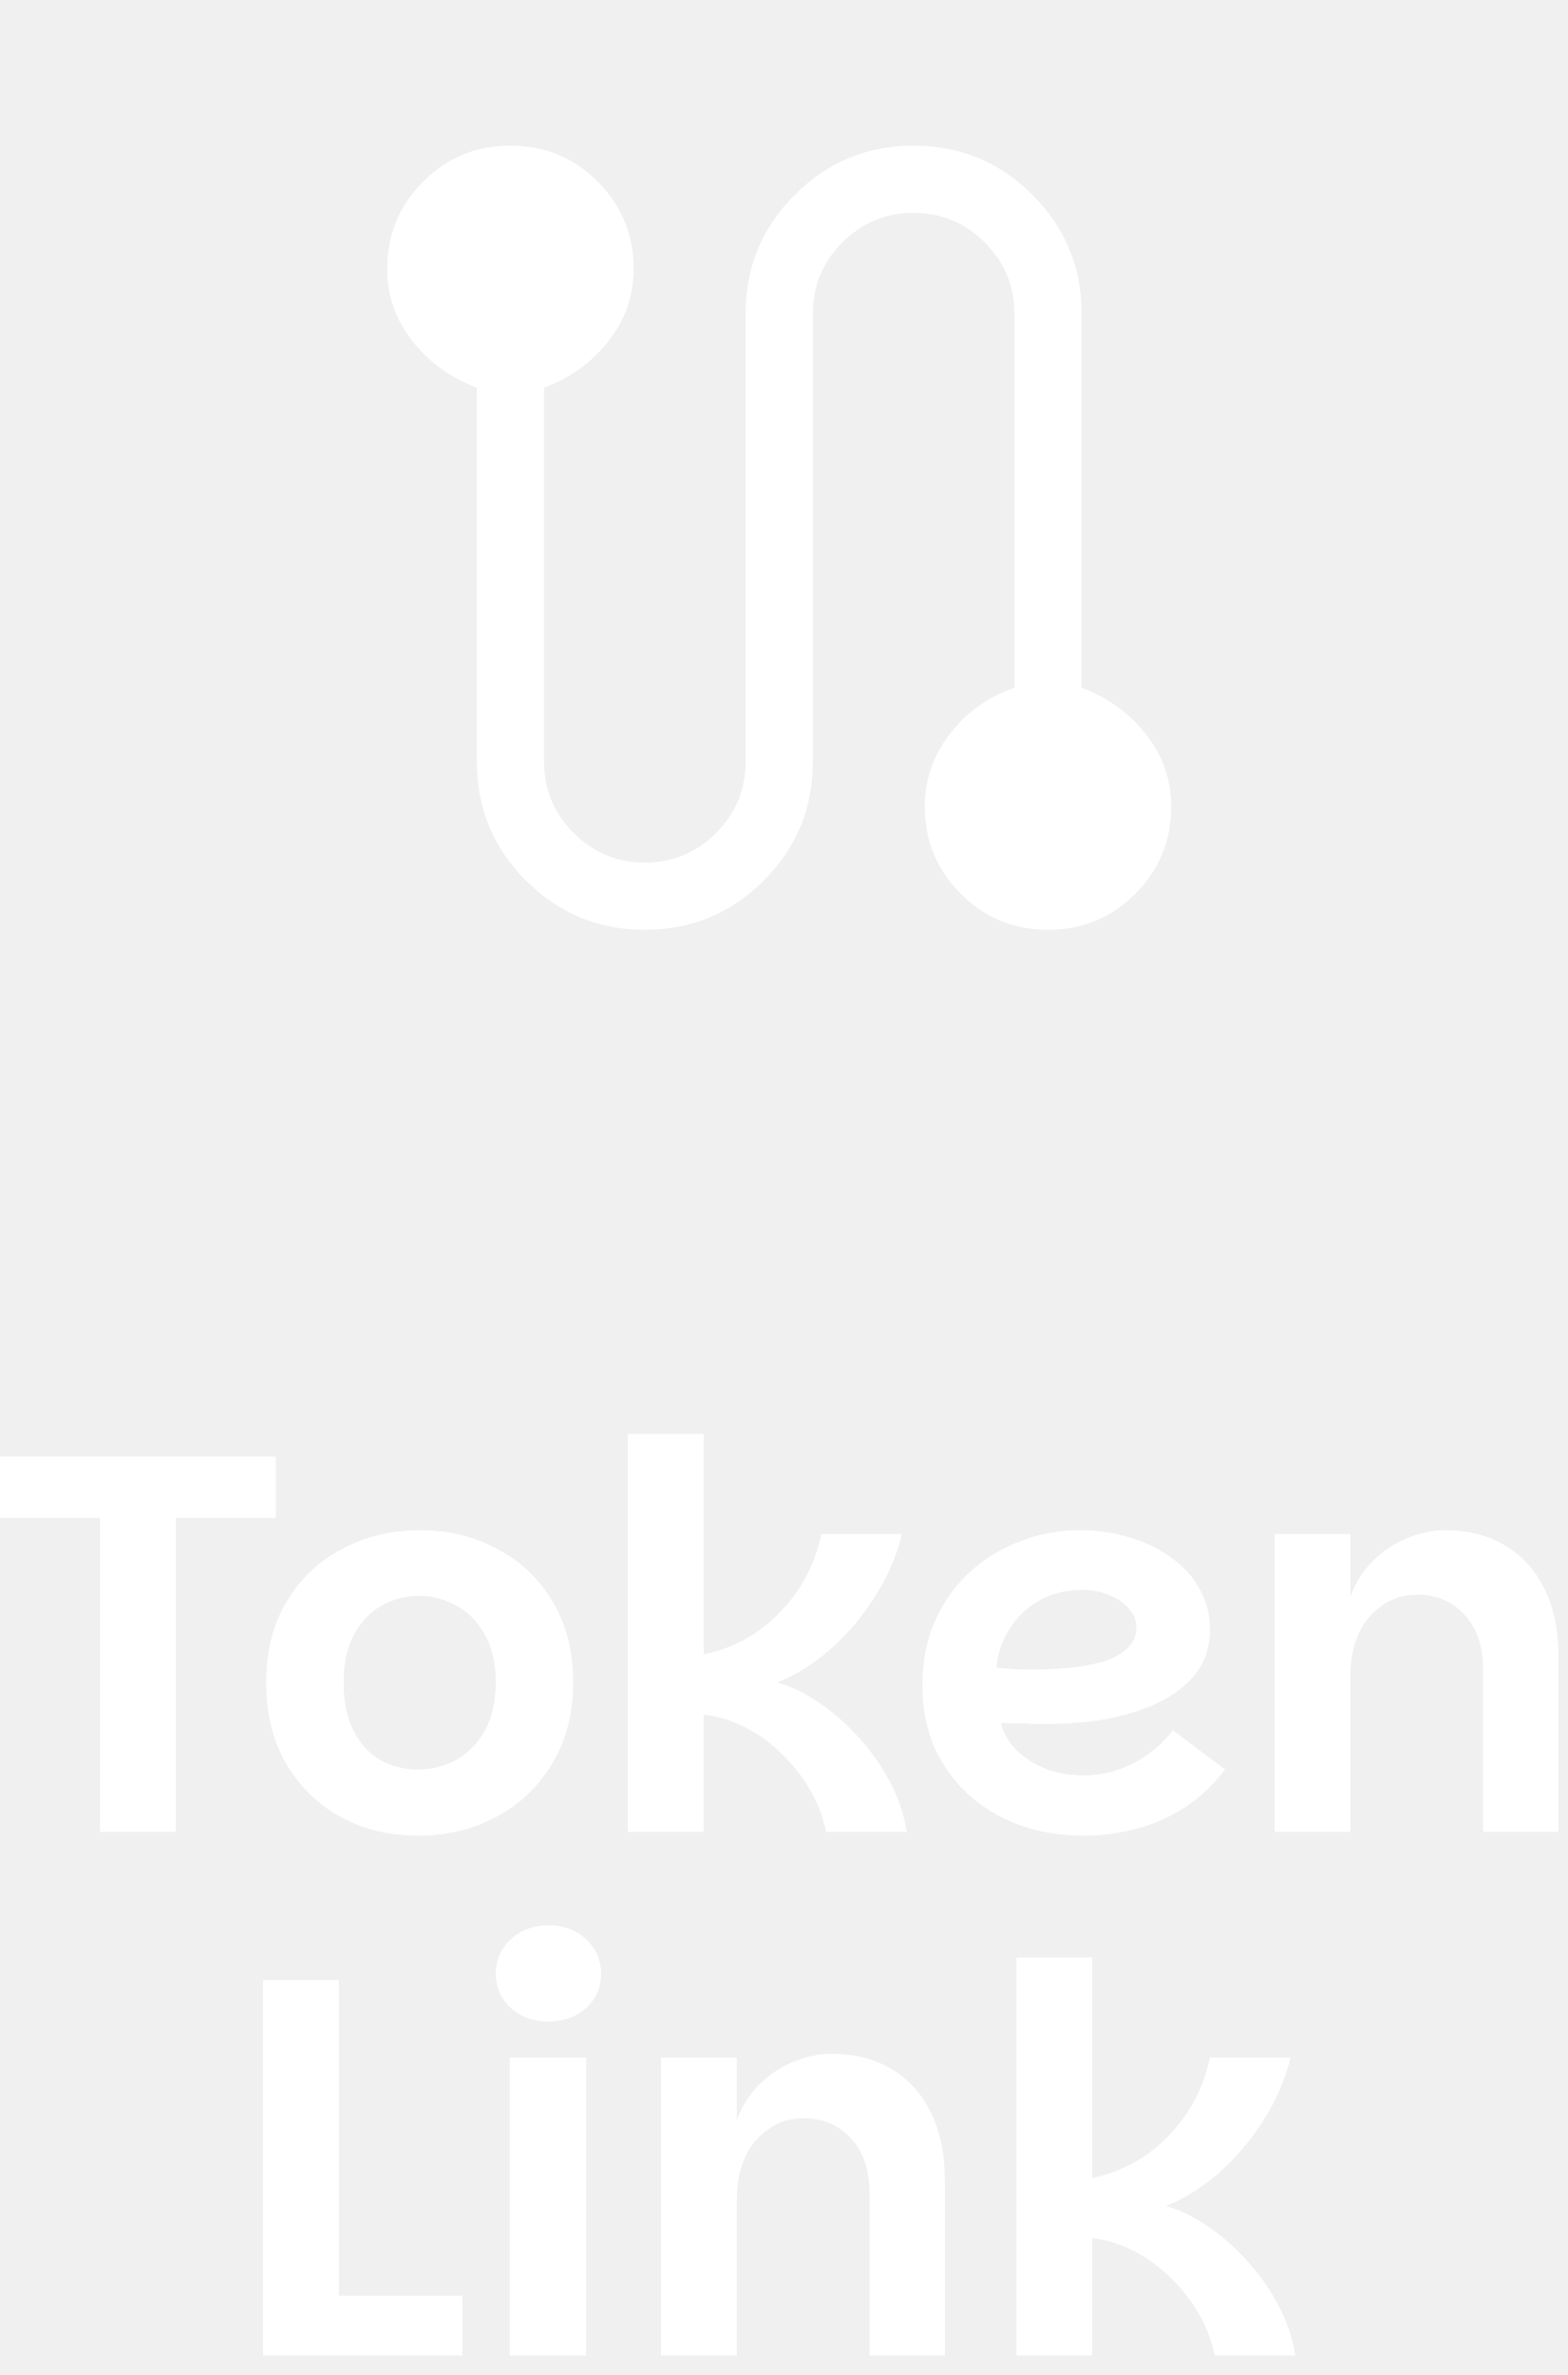
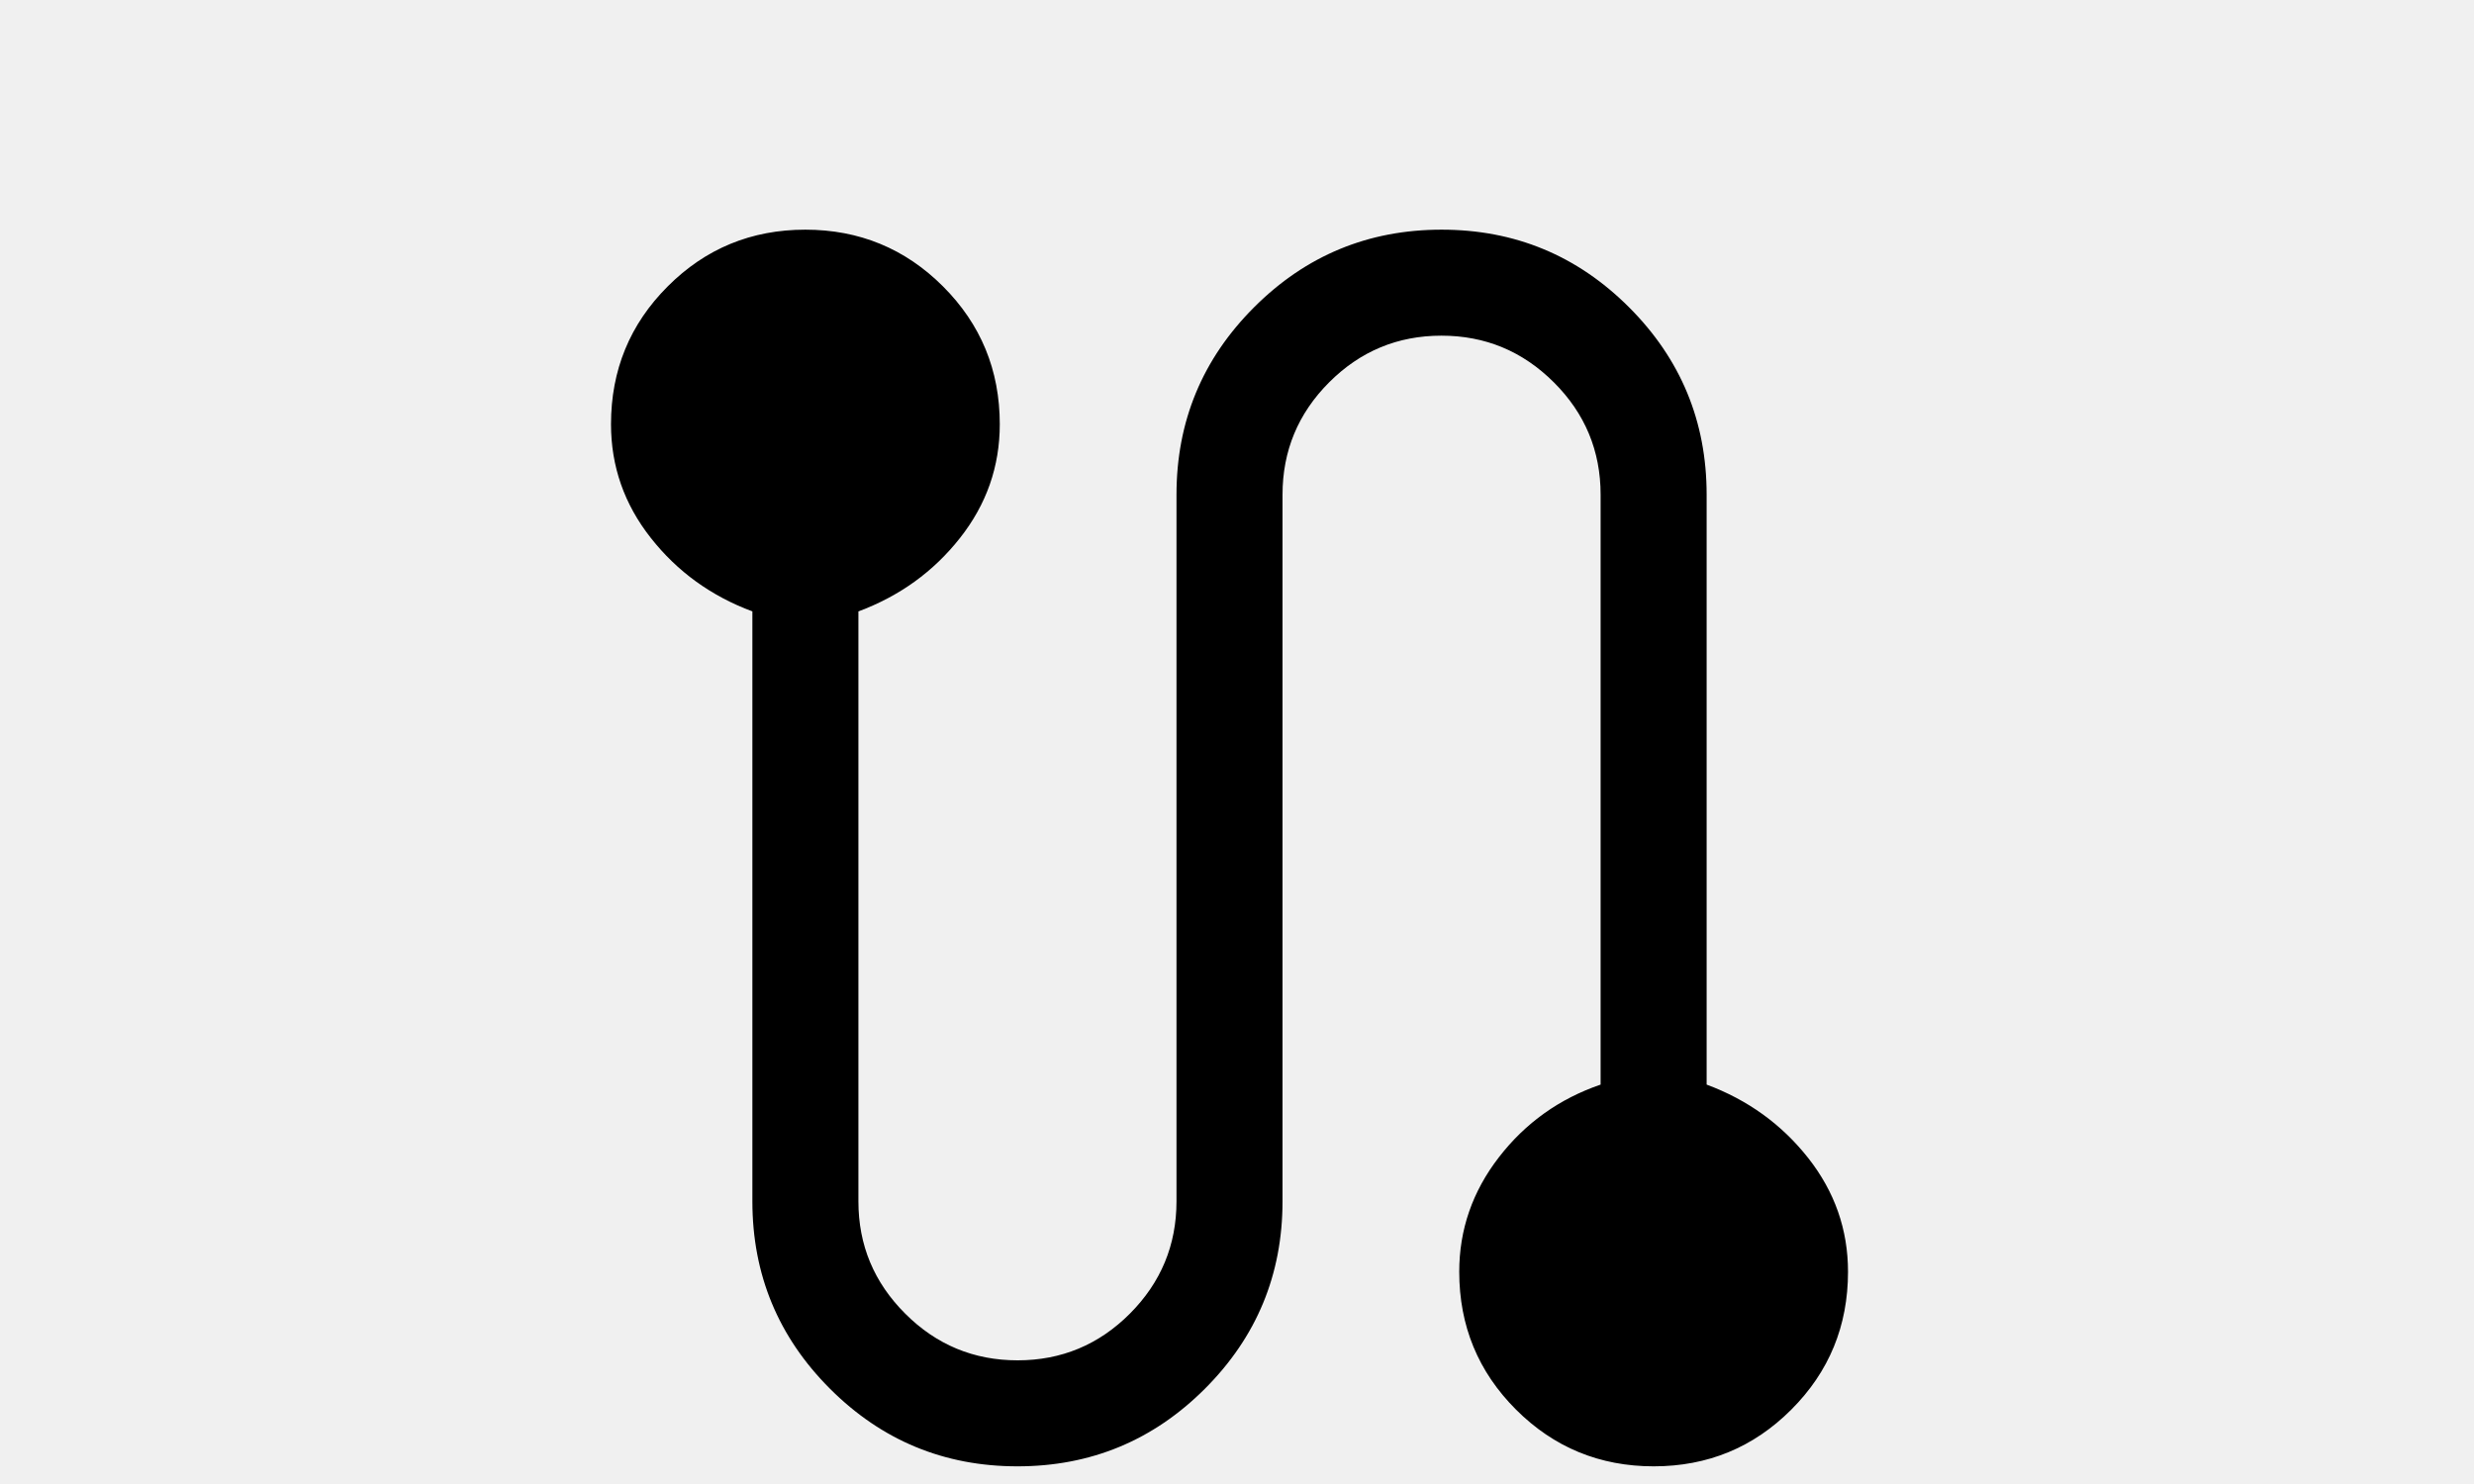
- <svg xmlns="http://www.w3.org/2000/svg" width="35" height="53" viewBox="0 0 35 53" fill="none">
-   <path d="M14.394 20.75C13.358 20.75 12.474 20.384 11.742 19.652C11.01 18.92 10.644 18.036 10.644 17V8.652C10.061 8.435 9.582 8.089 9.207 7.612C8.832 7.136 8.644 6.6 8.644 6.003C8.644 5.238 8.911 4.588 9.446 4.053C9.98 3.518 10.629 3.25 11.393 3.25C12.156 3.25 12.806 3.518 13.341 4.053C13.876 4.588 14.144 5.238 14.144 6.003C14.144 6.6 13.957 7.136 13.582 7.612C13.207 8.089 12.727 8.435 12.144 8.652V17C12.144 17.619 12.364 18.148 12.806 18.589C13.246 19.03 13.777 19.25 14.396 19.25C15.015 19.25 15.545 19.03 15.985 18.589C16.424 18.148 16.644 17.619 16.644 17V7C16.644 5.964 17.01 5.08 17.742 4.348C18.474 3.616 19.358 3.25 20.394 3.25C21.43 3.25 22.314 3.616 23.046 4.348C23.778 5.08 24.144 5.964 24.144 7V15.348C24.727 15.565 25.206 15.911 25.581 16.387C25.956 16.864 26.144 17.4 26.144 17.997C26.144 18.762 25.877 19.412 25.342 19.947C24.808 20.482 24.159 20.75 23.395 20.75C22.632 20.75 21.982 20.482 21.447 19.947C20.912 19.412 20.644 18.762 20.644 17.997C20.644 17.4 20.831 16.86 21.206 16.375C21.581 15.89 22.061 15.548 22.644 15.348V7C22.644 6.381 22.424 5.851 21.983 5.411C21.541 4.97 21.012 4.75 20.392 4.75C19.773 4.75 19.243 4.97 18.803 5.411C18.364 5.851 18.144 6.381 18.144 7V17C18.144 18.036 17.778 18.92 17.046 19.652C16.314 20.384 15.43 20.75 14.394 20.75Z" fill="white" />
-   <path d="M28.452 40.88V34.232H30.144V35.636C30.248 35.34 30.408 35.08 30.624 34.856C30.84 34.632 31.092 34.46 31.38 34.34C31.668 34.212 31.964 34.148 32.268 34.148C32.772 34.148 33.212 34.26 33.588 34.484C33.972 34.708 34.268 35.032 34.476 35.456C34.684 35.872 34.788 36.376 34.788 36.968V40.88H33.108V37.28C33.108 36.752 32.972 36.34 32.7 36.044C32.428 35.74 32.072 35.588 31.632 35.588C31.336 35.588 31.076 35.668 30.852 35.828C30.628 35.98 30.452 36.192 30.324 36.464C30.204 36.736 30.144 37.048 30.144 37.4V40.88H28.452Z" fill="white" />
-   <path d="M24.178 40.964C23.666 40.964 23.19 40.884 22.75 40.724C22.318 40.564 21.938 40.336 21.61 40.04C21.29 39.744 21.038 39.392 20.854 38.984C20.678 38.568 20.59 38.108 20.59 37.604C20.59 37.084 20.682 36.612 20.866 36.188C21.05 35.764 21.306 35.4 21.634 35.096C21.962 34.792 22.338 34.56 22.762 34.4C23.186 34.232 23.634 34.148 24.106 34.148C24.506 34.148 24.882 34.204 25.234 34.316C25.586 34.42 25.894 34.572 26.158 34.772C26.43 34.964 26.638 35.196 26.782 35.468C26.934 35.74 27.01 36.036 27.01 36.356C27.01 36.772 26.89 37.12 26.65 37.4C26.41 37.68 26.09 37.904 25.69 38.072C25.298 38.232 24.866 38.344 24.394 38.408C23.922 38.464 23.458 38.484 23.002 38.468C22.93 38.46 22.846 38.456 22.75 38.456C22.654 38.456 22.566 38.456 22.486 38.456C22.414 38.448 22.366 38.444 22.342 38.444C22.39 38.66 22.502 38.86 22.678 39.044C22.862 39.228 23.086 39.372 23.35 39.476C23.614 39.572 23.898 39.62 24.202 39.62C24.466 39.62 24.722 39.576 24.97 39.488C25.218 39.4 25.446 39.28 25.654 39.128C25.87 38.968 26.046 38.796 26.182 38.612L27.346 39.488C27.09 39.824 26.794 40.104 26.458 40.328C26.122 40.544 25.762 40.704 25.378 40.808C24.994 40.912 24.594 40.964 24.178 40.964ZM23.062 37.256C23.326 37.256 23.59 37.244 23.854 37.22C24.126 37.196 24.374 37.152 24.598 37.088C24.83 37.016 25.014 36.92 25.15 36.8C25.294 36.672 25.366 36.512 25.366 36.32C25.366 36.16 25.31 36.02 25.198 35.9C25.094 35.772 24.95 35.672 24.766 35.6C24.59 35.52 24.386 35.48 24.154 35.48C23.786 35.48 23.458 35.564 23.17 35.732C22.89 35.9 22.67 36.12 22.51 36.392C22.35 36.656 22.262 36.932 22.246 37.22C22.342 37.228 22.462 37.236 22.606 37.244C22.75 37.252 22.902 37.256 23.062 37.256Z" fill="white" />
-   <path d="M14.015 40.88V32H15.707V36.92C16.107 36.84 16.487 36.684 16.847 36.452C17.207 36.212 17.519 35.904 17.783 35.528C18.047 35.152 18.231 34.72 18.335 34.232H20.135C20.007 34.744 19.799 35.22 19.511 35.66C19.231 36.1 18.903 36.484 18.527 36.812C18.151 37.14 17.759 37.384 17.351 37.544C17.663 37.632 17.975 37.784 18.287 38C18.599 38.208 18.891 38.464 19.163 38.768C19.435 39.064 19.667 39.392 19.859 39.752C20.051 40.112 20.179 40.488 20.243 40.88H18.443C18.363 40.512 18.231 40.18 18.047 39.884C17.863 39.58 17.647 39.316 17.399 39.092C17.159 38.86 16.891 38.672 16.595 38.528C16.307 38.384 16.011 38.296 15.707 38.264V40.88H14.015Z" fill="white" />
-   <path d="M9.326 40.964C8.686 40.964 8.11 40.824 7.598 40.544C7.094 40.264 6.69 39.868 6.386 39.356C6.09 38.844 5.942 38.24 5.942 37.544C5.942 36.848 6.094 36.248 6.398 35.744C6.702 35.232 7.114 34.84 7.634 34.568C8.154 34.288 8.734 34.148 9.374 34.148C10.014 34.148 10.59 34.288 11.102 34.568C11.622 34.84 12.034 35.232 12.338 35.744C12.642 36.248 12.794 36.848 12.794 37.544C12.794 38.24 12.638 38.844 12.326 39.356C12.022 39.868 11.606 40.264 11.078 40.544C10.558 40.824 9.974 40.964 9.326 40.964ZM9.326 39.488C9.622 39.488 9.902 39.42 10.166 39.284C10.43 39.14 10.646 38.924 10.814 38.636C10.982 38.34 11.066 37.976 11.066 37.544C11.066 37.112 10.982 36.752 10.814 36.464C10.654 36.176 10.442 35.964 10.178 35.828C9.922 35.684 9.646 35.612 9.35 35.612C9.054 35.612 8.778 35.684 8.522 35.828C8.274 35.964 8.07 36.176 7.91 36.464C7.75 36.752 7.67 37.112 7.67 37.544C7.67 37.976 7.746 38.34 7.898 38.636C8.05 38.924 8.25 39.14 8.498 39.284C8.754 39.42 9.03 39.488 9.326 39.488Z" fill="white" />
-   <path d="M0 32.504H6.156V33.872H3.924V40.88H2.232V33.872H0V32.504Z" fill="white" />
-   <path d="M22.689 52.564V43.684H24.381V48.604C24.78 48.524 25.16 48.368 25.52 48.136C25.881 47.896 26.192 47.588 26.456 47.212C26.721 46.836 26.904 46.404 27.009 45.916H28.808C28.68 46.428 28.473 46.904 28.184 47.344C27.904 47.784 27.576 48.168 27.201 48.496C26.825 48.824 26.433 49.068 26.024 49.228C26.337 49.316 26.648 49.468 26.96 49.684C27.273 49.892 27.564 50.148 27.837 50.452C28.108 50.748 28.34 51.076 28.532 51.436C28.724 51.796 28.852 52.172 28.916 52.564H27.116C27.037 52.196 26.904 51.864 26.721 51.568C26.537 51.264 26.32 51 26.073 50.776C25.832 50.544 25.564 50.356 25.268 50.212C24.98 50.068 24.684 49.98 24.381 49.948V52.564H22.689Z" fill="white" />
-   <path d="M14.755 52.564V45.916H16.447V47.32C16.551 47.024 16.711 46.764 16.927 46.54C17.143 46.316 17.395 46.144 17.683 46.024C17.971 45.896 18.267 45.832 18.571 45.832C19.075 45.832 19.515 45.944 19.891 46.168C20.275 46.392 20.571 46.716 20.779 47.14C20.987 47.556 21.091 48.06 21.091 48.652V52.564H19.411V48.964C19.411 48.436 19.275 48.024 19.003 47.728C18.731 47.424 18.375 47.272 17.935 47.272C17.639 47.272 17.379 47.352 17.155 47.512C16.931 47.664 16.755 47.876 16.627 48.148C16.507 48.42 16.447 48.732 16.447 49.084V52.564H14.755Z" fill="white" />
-   <path d="M11.379 52.564V45.916H13.083V52.564H11.379ZM12.243 45.112C11.907 45.112 11.627 45.012 11.403 44.812C11.179 44.604 11.067 44.348 11.067 44.044C11.067 43.74 11.179 43.484 11.403 43.276C11.627 43.068 11.907 42.964 12.243 42.964C12.579 42.964 12.859 43.068 13.083 43.276C13.307 43.484 13.419 43.74 13.419 44.044C13.419 44.348 13.307 44.604 13.083 44.812C12.859 45.012 12.579 45.112 12.243 45.112Z" fill="white" />
-   <path d="M7.564 44.188V51.232H10.324V52.564H5.872V44.188H7.564Z" fill="white" />
+ <svg xmlns="http://www.w3.org/2000/svg" width="35" height="21" viewBox="0 0 35 21" fill="none">
+   <path d="M14.394 20.75C13.358 20.75 12.474 20.384 11.742 19.652C11.01 18.92 10.644 18.036 10.644 17V8.652C10.061 8.435 9.582 8.089 9.207 7.612C8.832 7.136 8.644 6.6 8.644 6.003C8.644 5.238 8.911 4.588 9.446 4.053C9.98 3.518 10.629 3.25 11.393 3.25C12.156 3.25 12.806 3.518 13.341 4.053C13.876 4.588 14.144 5.238 14.144 6.003C14.144 6.6 13.957 7.136 13.582 7.612C13.207 8.089 12.727 8.435 12.144 8.652V17C12.144 17.619 12.364 18.148 12.806 18.589C13.246 19.03 13.777 19.25 14.396 19.25C15.015 19.25 15.545 19.03 15.985 18.589C16.424 18.148 16.644 17.619 16.644 17V7C16.644 5.964 17.01 5.08 17.742 4.348C18.474 3.616 19.358 3.25 20.394 3.25C21.43 3.25 22.314 3.616 23.046 4.348C23.778 5.08 24.144 5.964 24.144 7V15.348C24.727 15.565 25.206 15.911 25.581 16.387C25.956 16.864 26.144 17.4 26.144 17.997C26.144 18.762 25.877 19.412 25.342 19.947C24.808 20.482 24.159 20.75 23.395 20.75C22.632 20.75 21.982 20.482 21.447 19.947C20.912 19.412 20.644 18.762 20.644 17.997C20.644 17.4 20.831 16.86 21.206 16.375C21.581 15.89 22.061 15.548 22.644 15.348V7C22.644 6.381 22.424 5.851 21.983 5.411C21.541 4.97 21.012 4.75 20.392 4.75C19.773 4.75 19.243 4.97 18.803 5.411C18.364 5.851 18.144 6.381 18.144 7V17C18.144 18.036 17.778 18.92 17.046 19.652C16.314 20.384 15.43 20.75 14.394 20.75Z" fill="currentColor" />
</svg>
